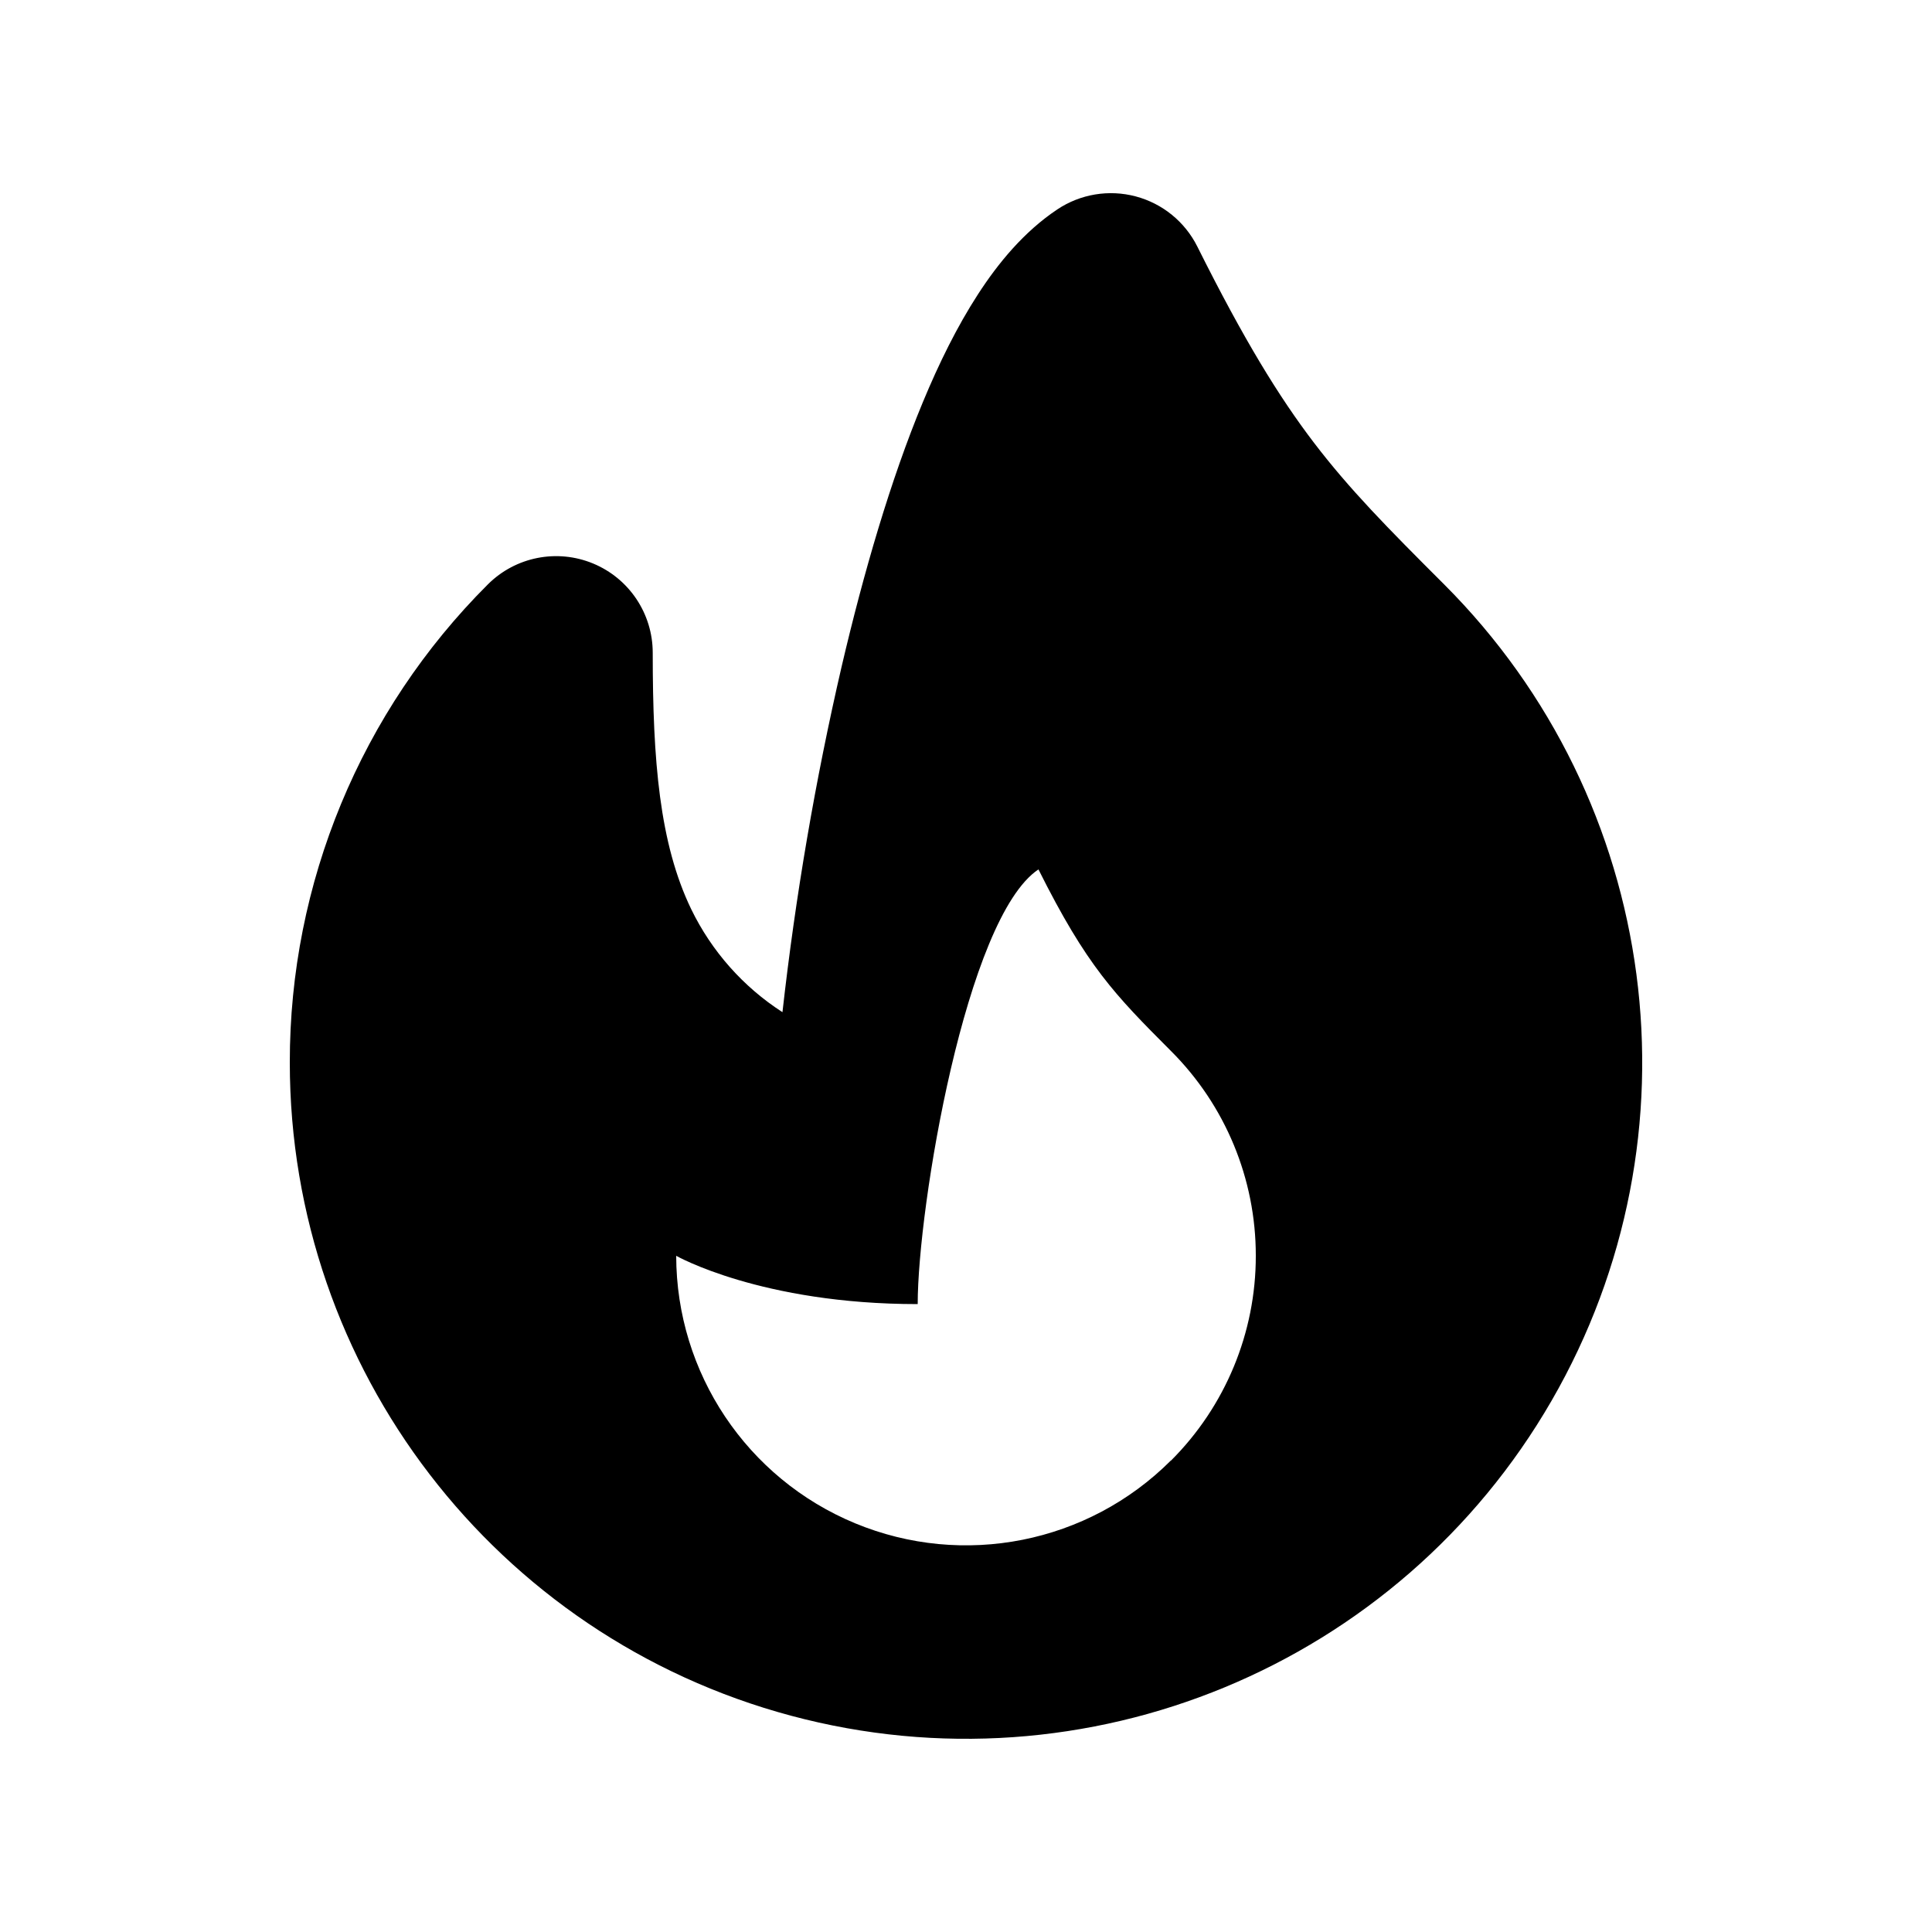
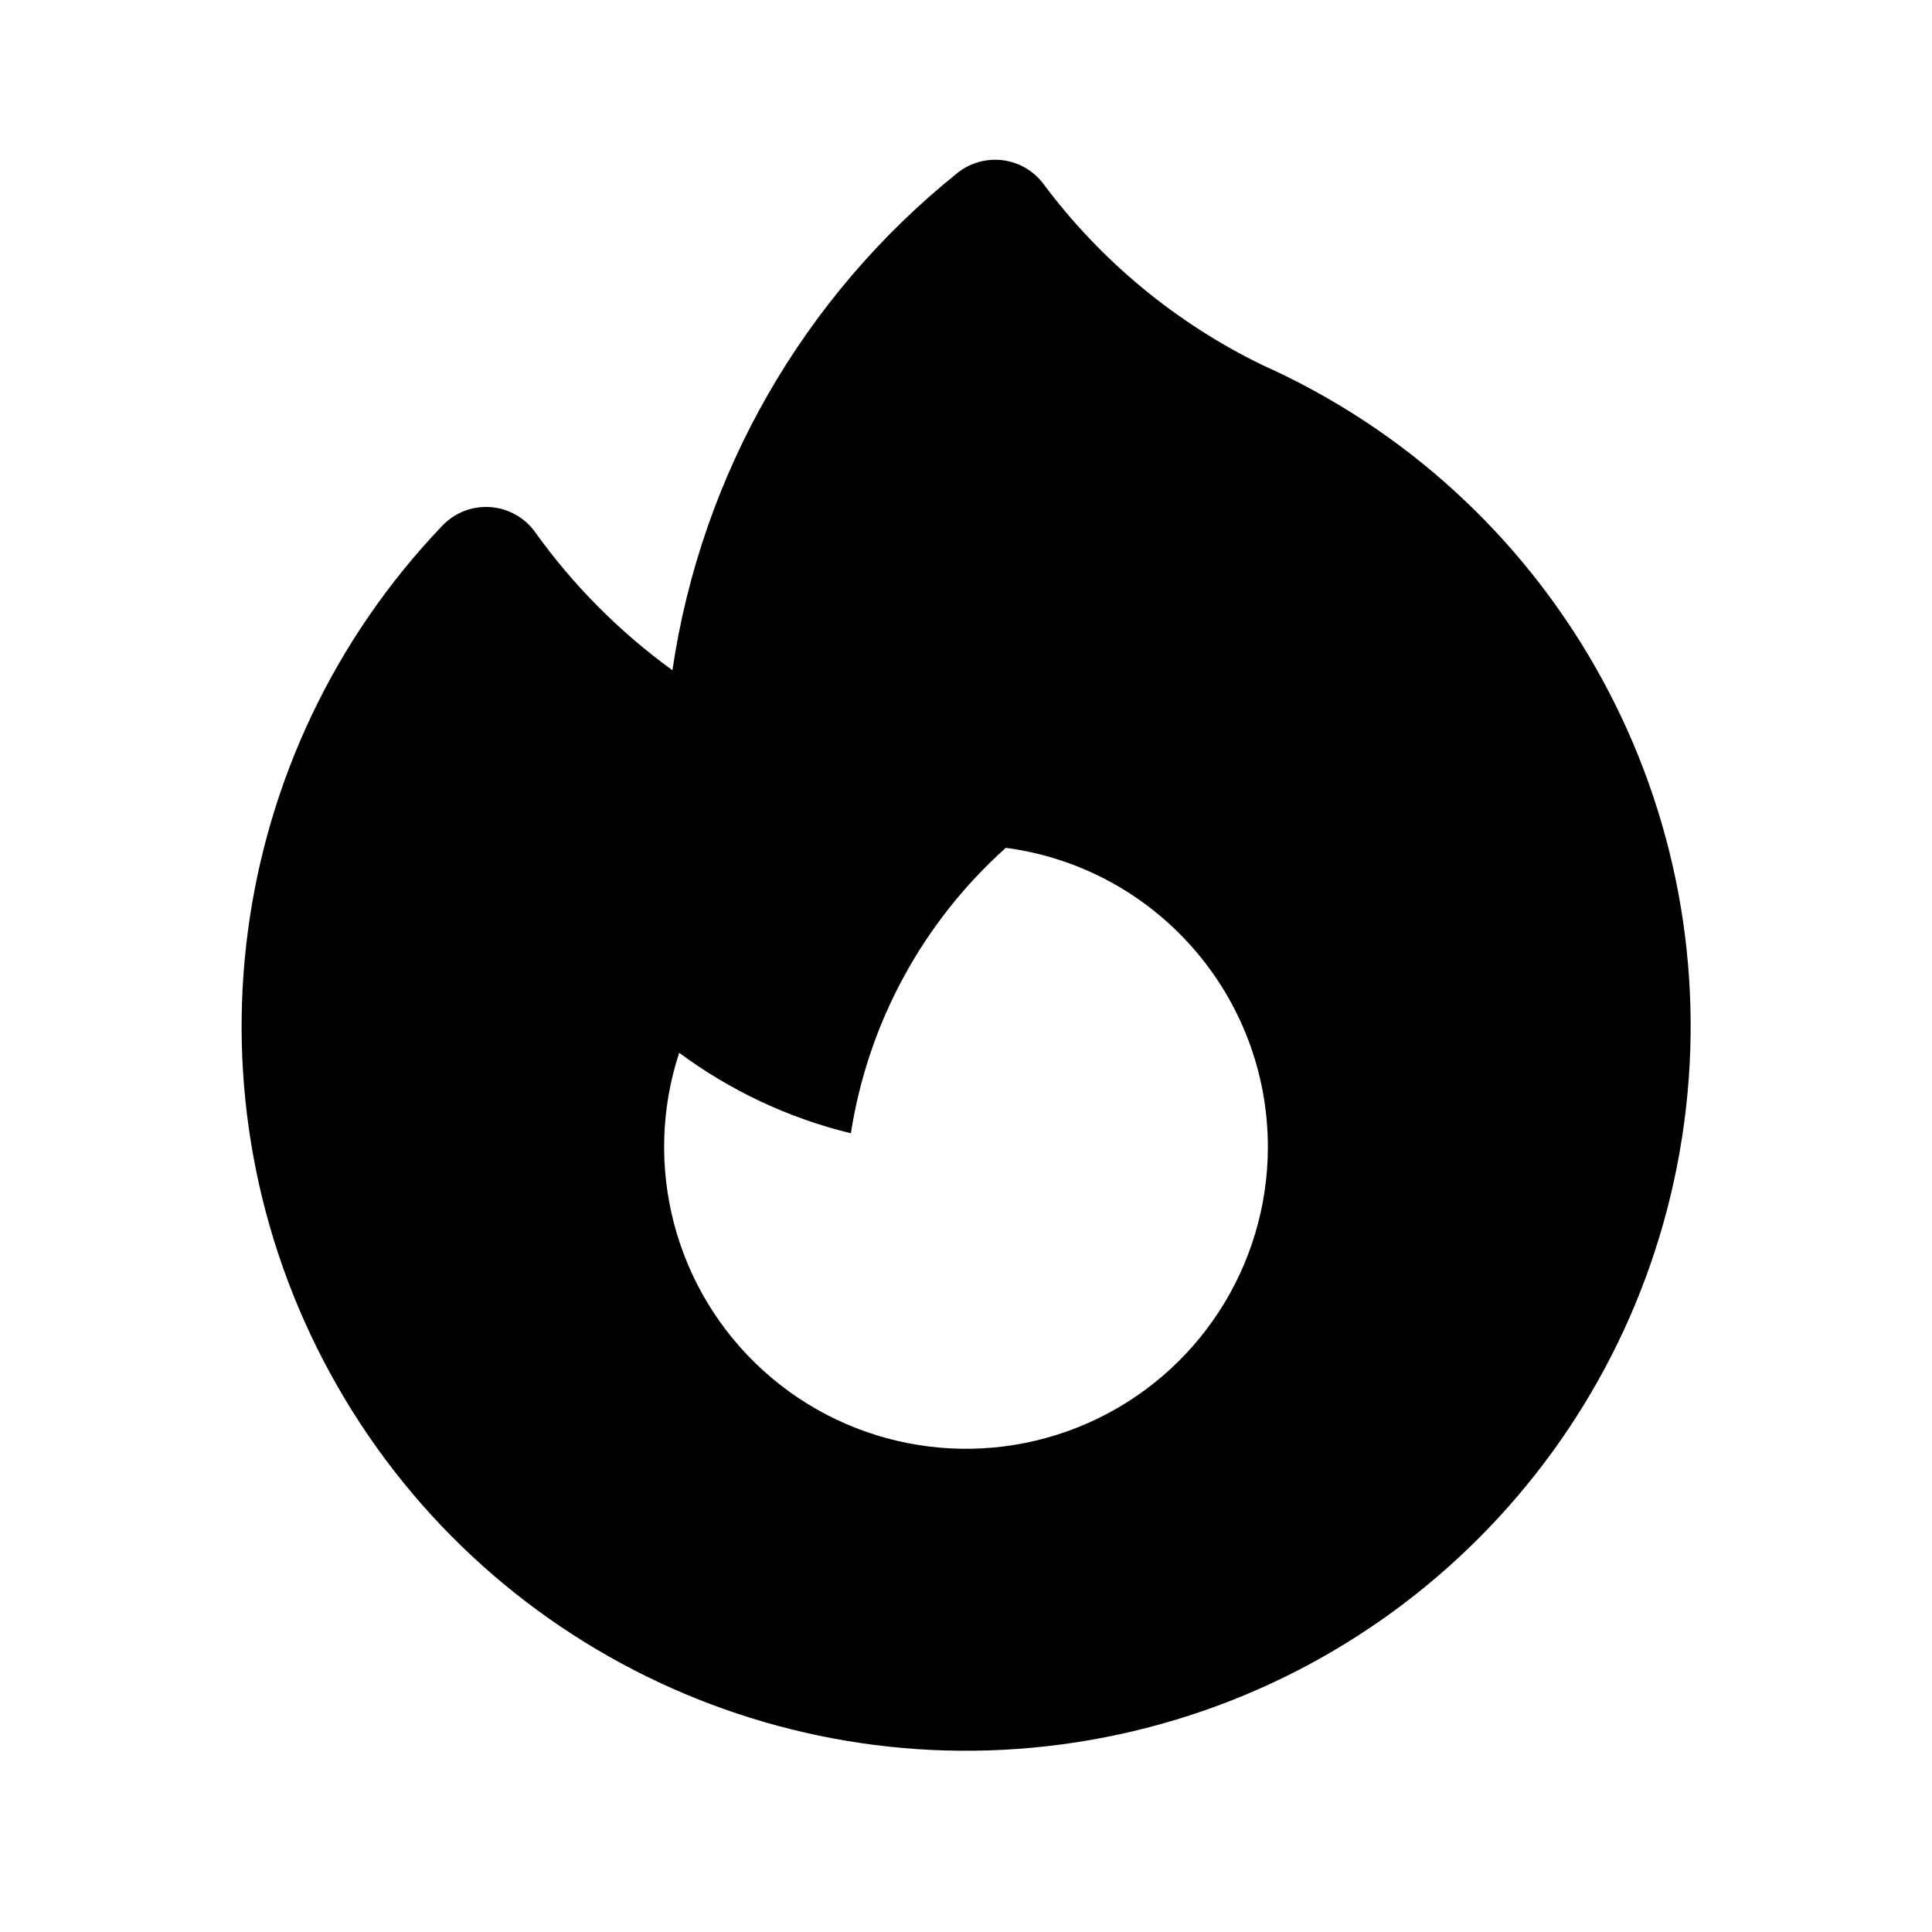
- <svg xmlns="http://www.w3.org/2000/svg" viewBox="0 0 20 20" fill="currentColor">
-   <path fill-rule="evenodd" d="M12.395 2.553a1 1 0 00-1.45-.385c-.345.23-.614.558-.822.88-.214.33-.403.713-.57 1.116-.334.804-.614 1.768-.84 2.734a31.365 31.365 0 00-.613 3.58 2.64 2.64 0 01-.945-1.067c-.328-.68-.398-1.534-.398-2.654A1 1 0 005.05 6.05 6.981 6.981 0 003 11a7 7 0 1011.95-4.95c-.592-.591-.98-.985-1.348-1.467-.363-.476-.724-1.063-1.207-2.03zM12.12 15.12A3 3 0 017 13s.879.5 2.5.5c0-1 .5-4 1.25-4.5.5 1 .786 1.293 1.371 1.879A2.99 2.99 0 0113 13a2.99 2.99 0 01-.879 2.121z" clip-rule="evenodd" />
+ <svg xmlns="http://www.w3.org/2000/svg" viewBox="0 0 24 24" fill="currentColor" aria-hidden="true" data-slot="icon">
+   <path fill-rule="evenodd" d="M12.963 2.286a.75.75 0 0 0-1.071-.136 9.742 9.742 0 0 0-3.539 6.176 7.547 7.547 0 0 1-1.705-1.715.75.75 0 0 0-1.152-.082A9 9 0 1 0 15.68 4.534a7.46 7.46 0 0 1-2.717-2.248ZM15.75 14.25a3.75 3.75 0 1 1-7.313-1.172c.628.465 1.35.81 2.133 1a5.99 5.99 0 0 1 1.925-3.546 3.75 3.75 0 0 1 3.255 3.718Z" clip-rule="evenodd" />
</svg>
